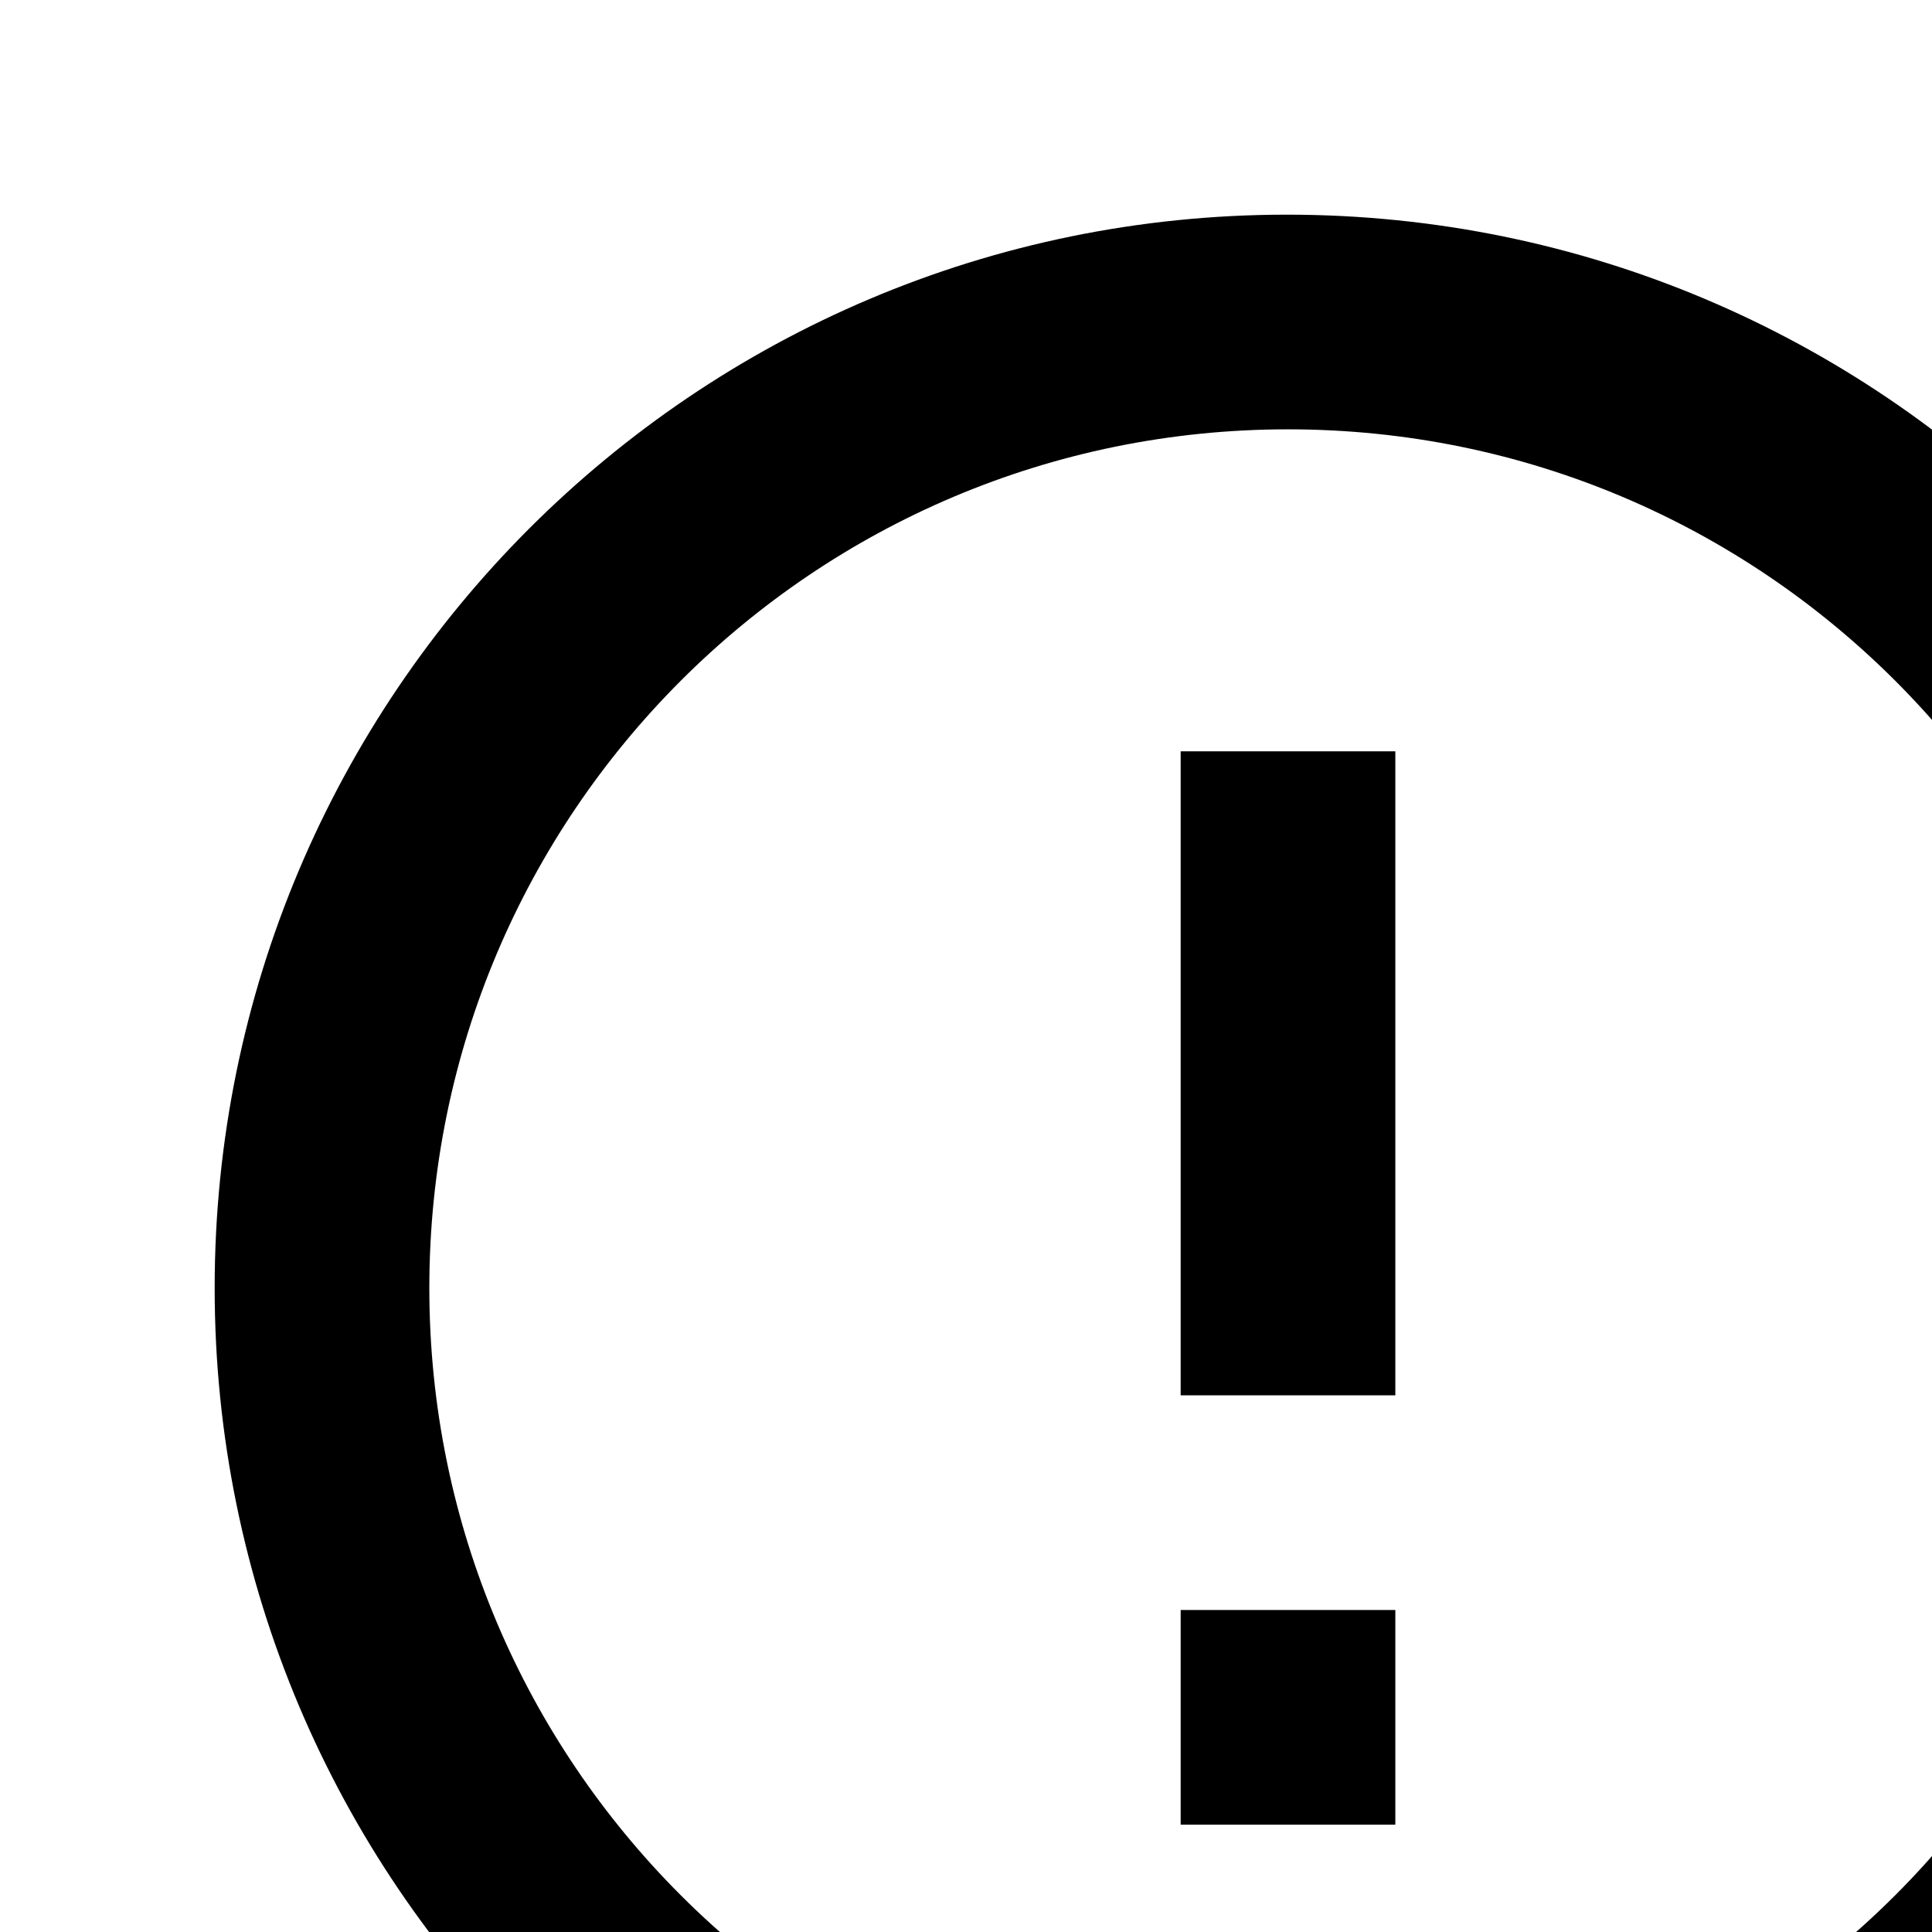
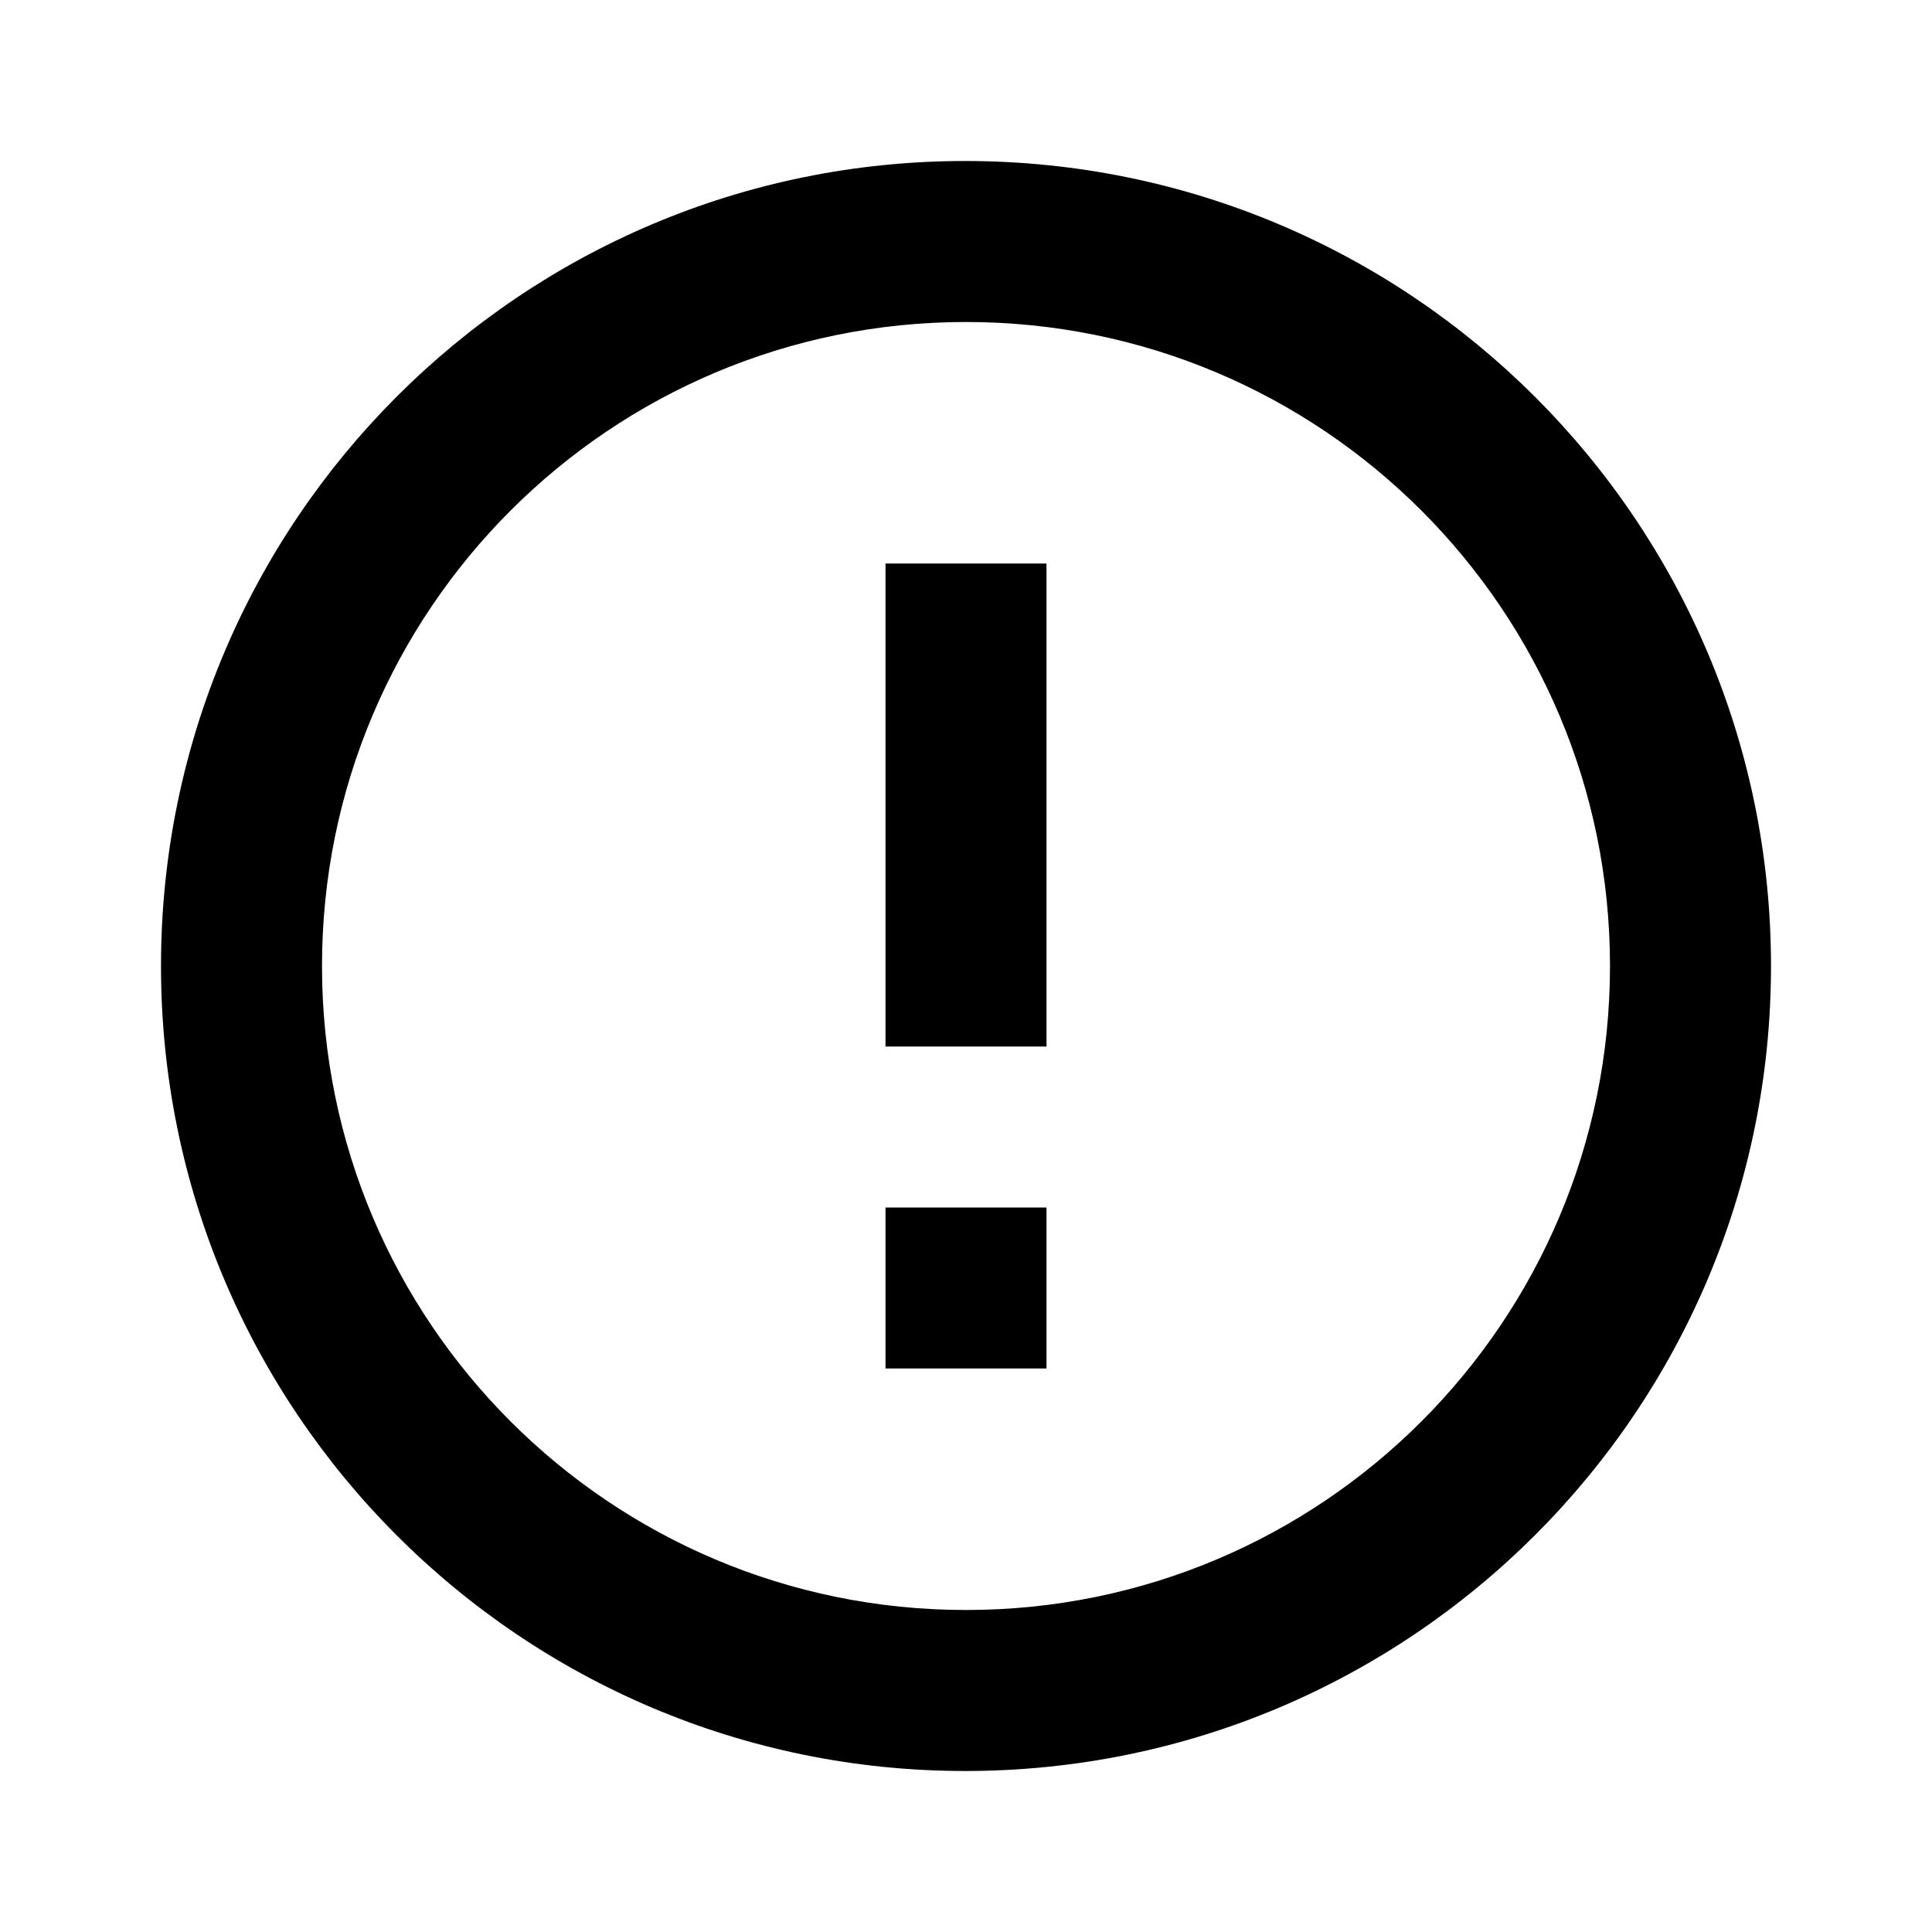
- <svg xmlns="http://www.w3.org/2000/svg" width="18" height="18" viewBox="0 0 18 18">
+ <svg xmlns="http://www.w3.org/2000/svg" width="24" height="24" viewBox="0 0 24 24">
  <path d="M11 15h2v2h-2v-2zm0-8h2v6h-2V7zm.99-5C6.47 2 2 6.48 2 12s4.47 10 9.99 10C17.52 22 22 17.52 22 12S17.52 2 11.99 2zM12 20c-4.42 0-8-3.58-8-8s3.58-8 8-8 8 3.58 8 8-3.58 8-8 8z" />
</svg>
